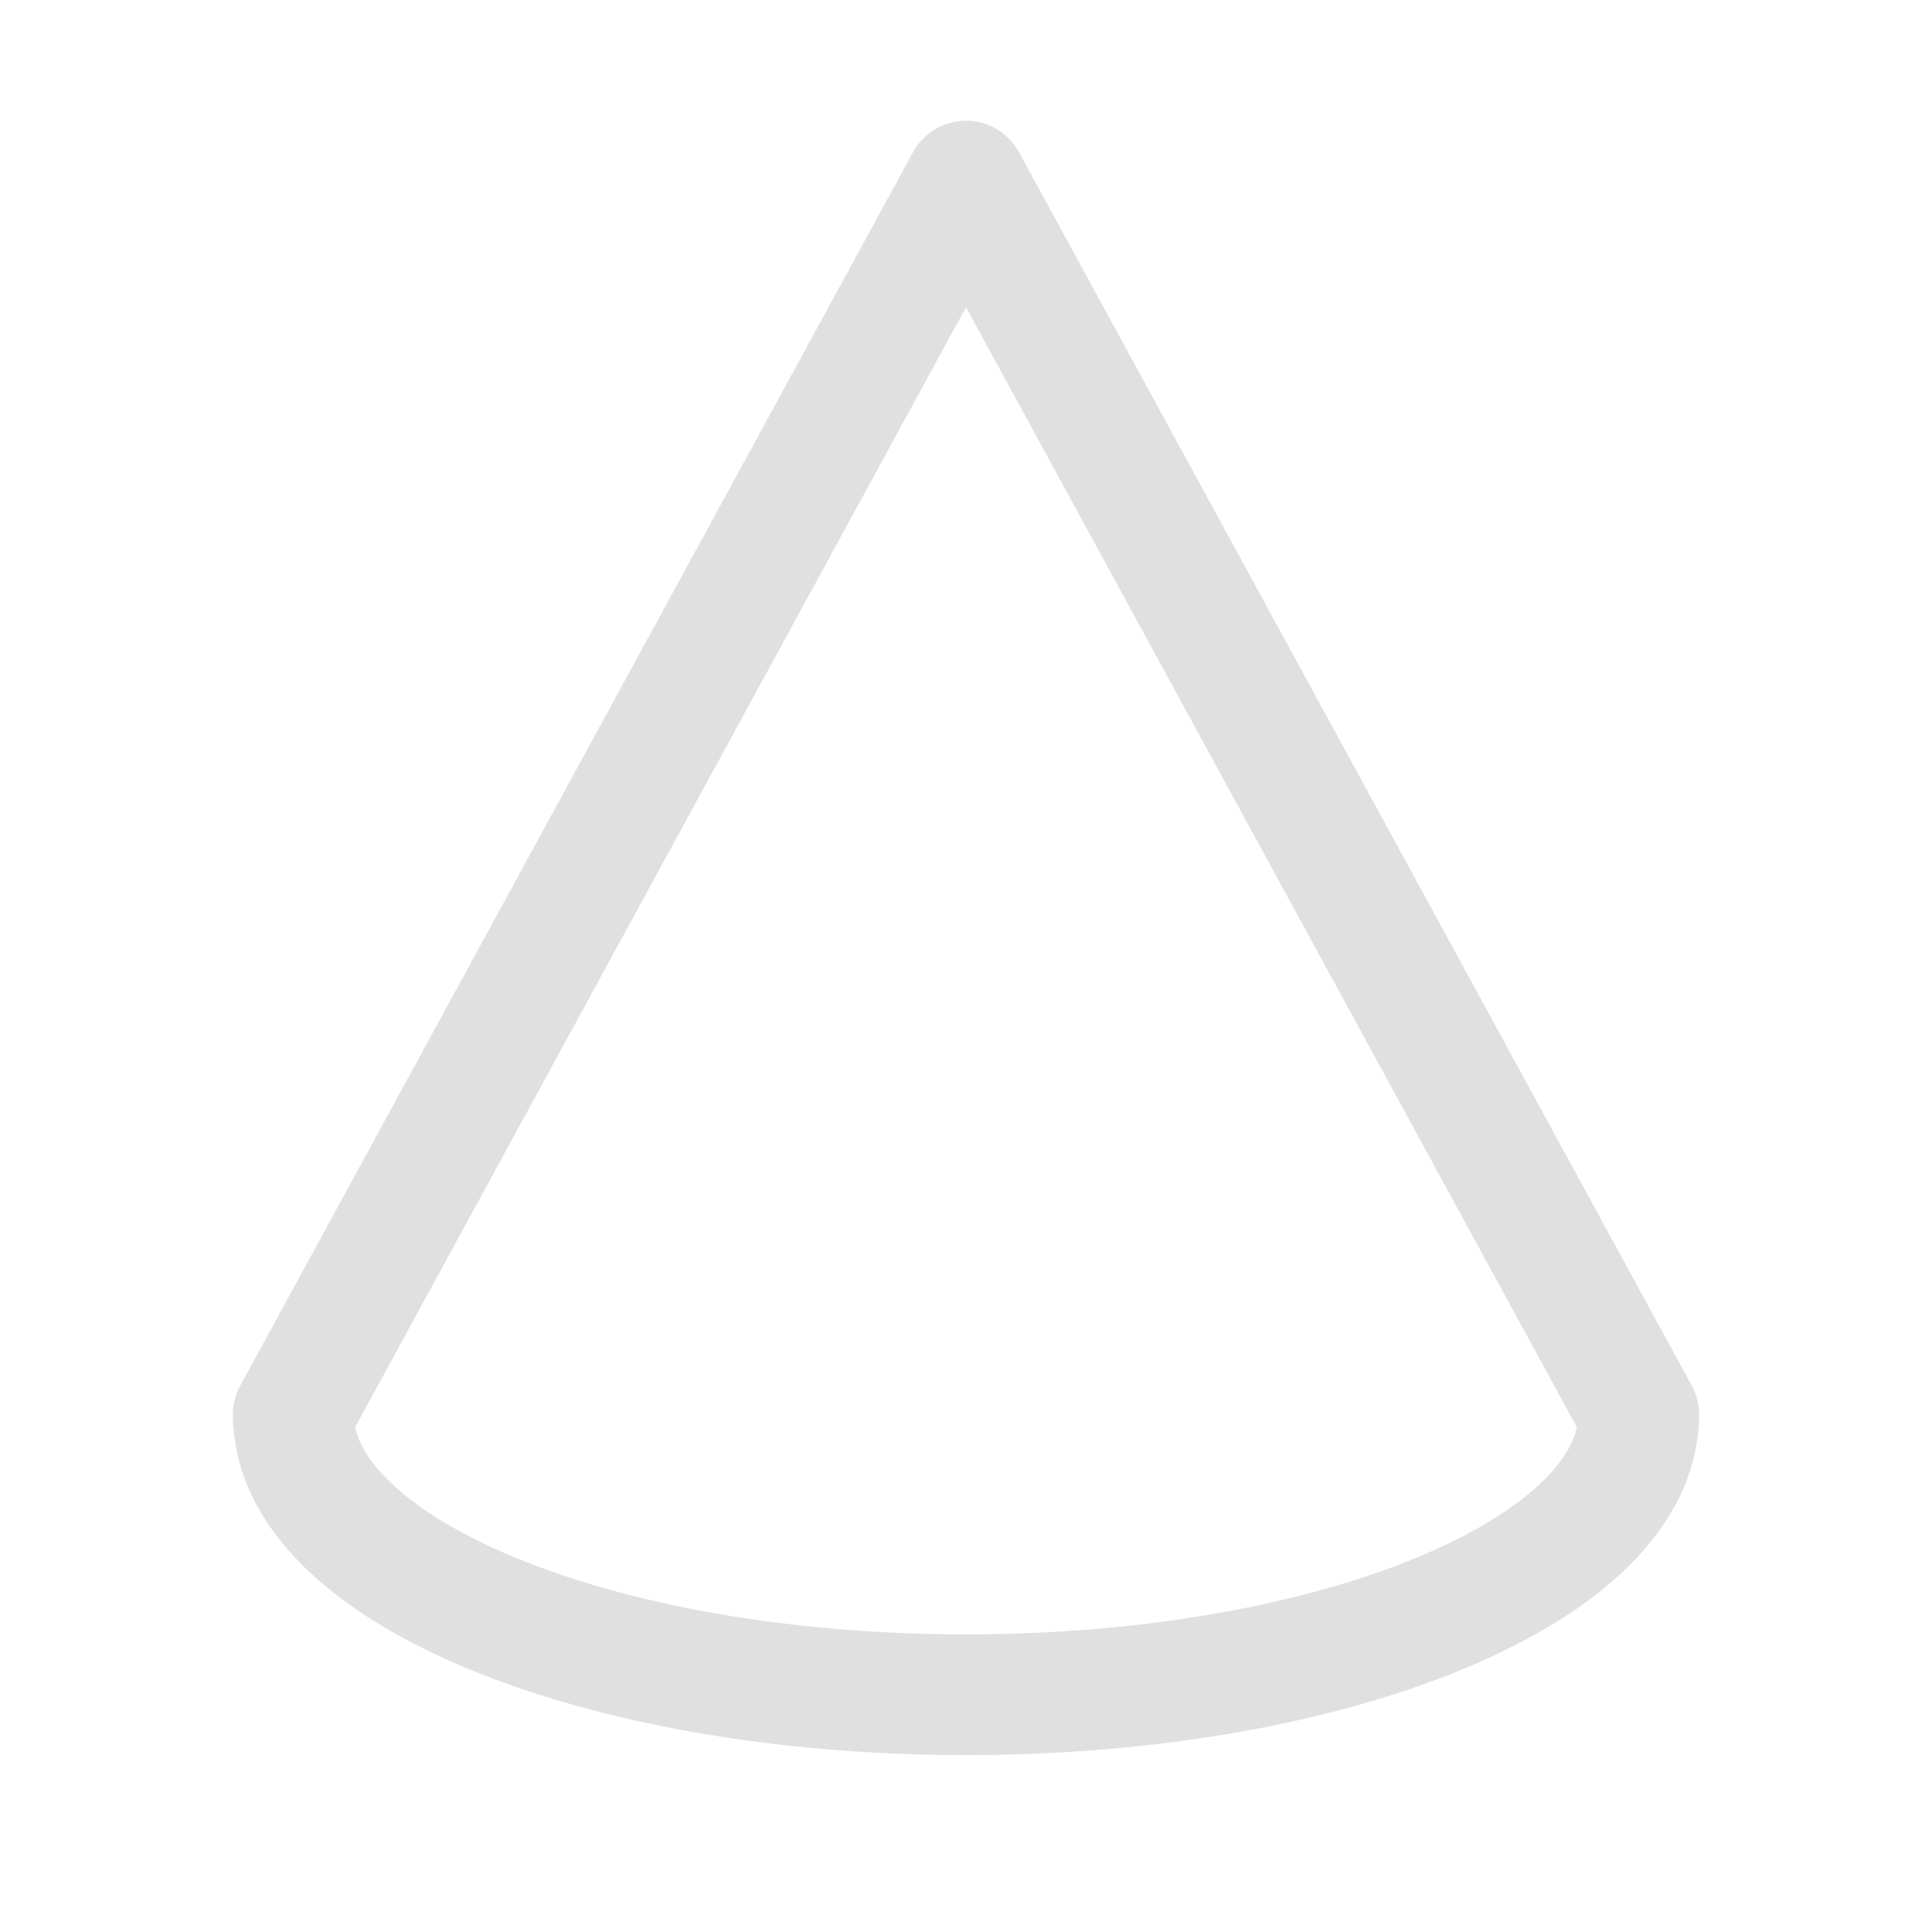
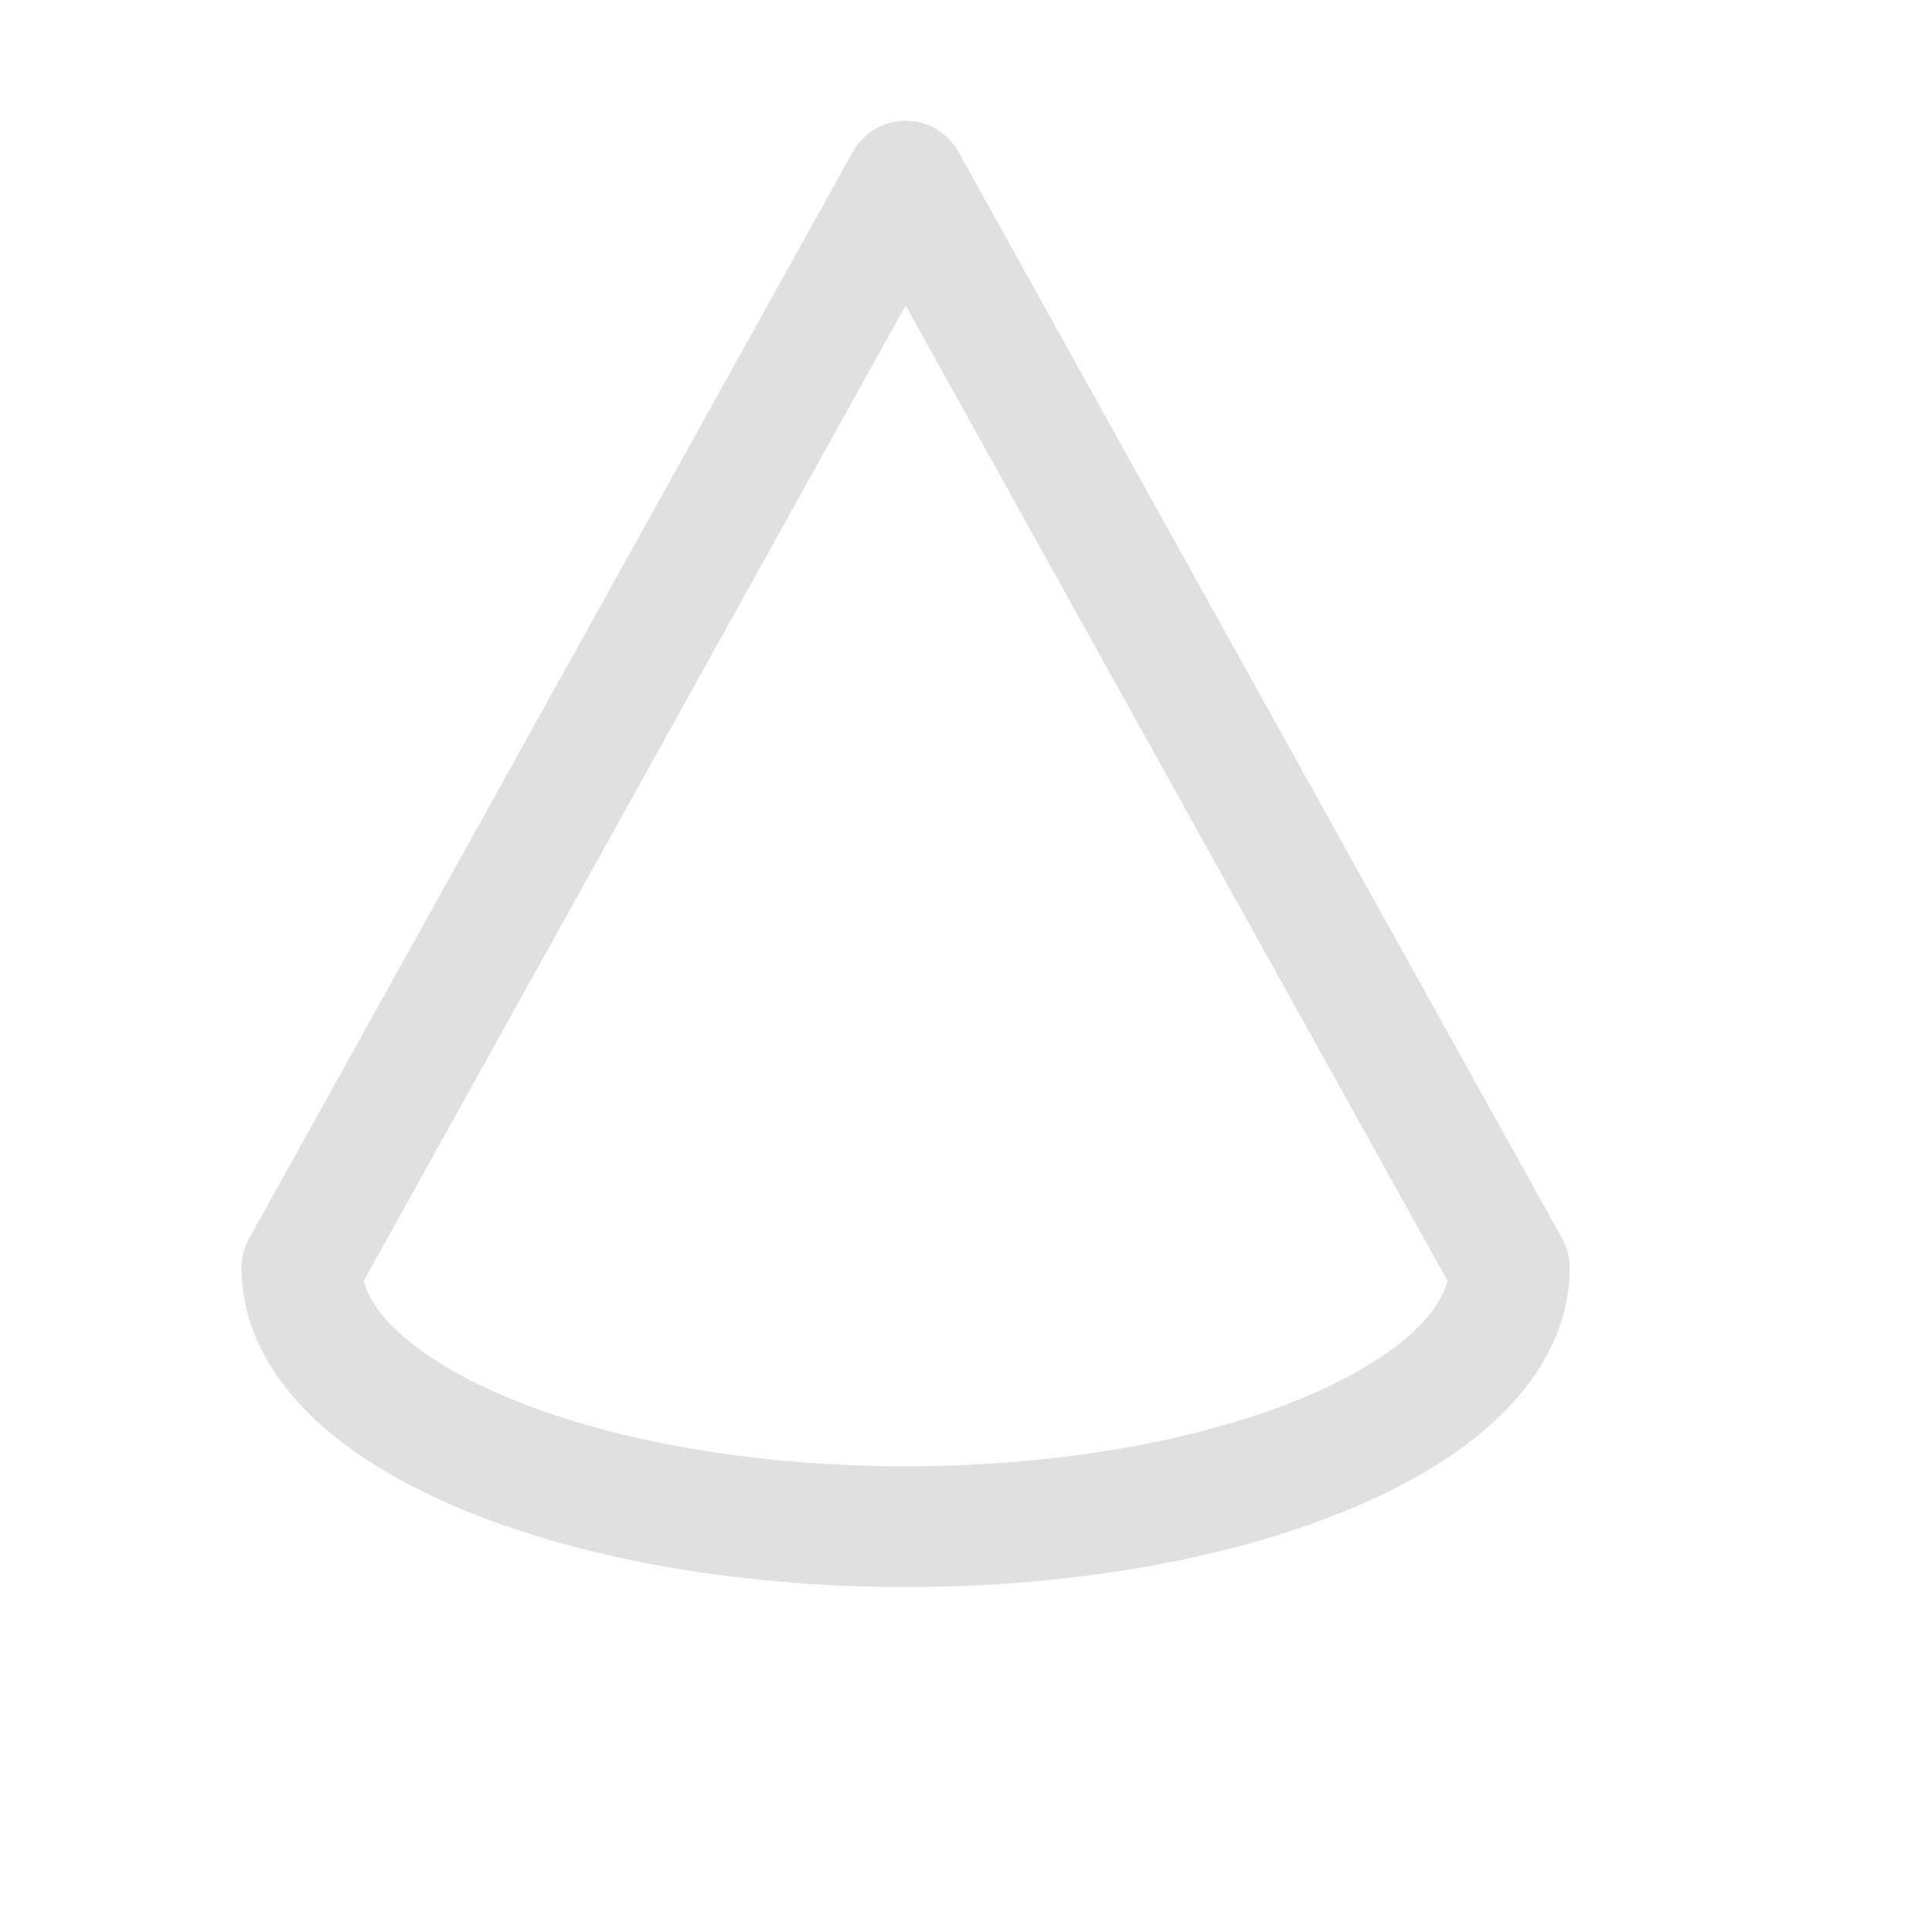
<svg xmlns="http://www.w3.org/2000/svg" width="16" height="16" viewBox="0 0 16 16">
-   <path fill="none" stroke="#e0e0e0" stroke-width="1" stroke-linecap="round" stroke-linejoin="round" d="M2.429 11.714L8 1.5L13.571 11.714M2.429 11.714A5.571 2.321 0 0 0 13.571 11.714" />
+   <path fill="none" stroke="#e0e0e0" stroke-width="1" stroke-linecap="round" stroke-linejoin="round" d="M2.5 10.5L7.5 1.5L12.5 10.5M2.5 10.5A5 2.143 0 0 0 12.5 10.5" />
</svg>
